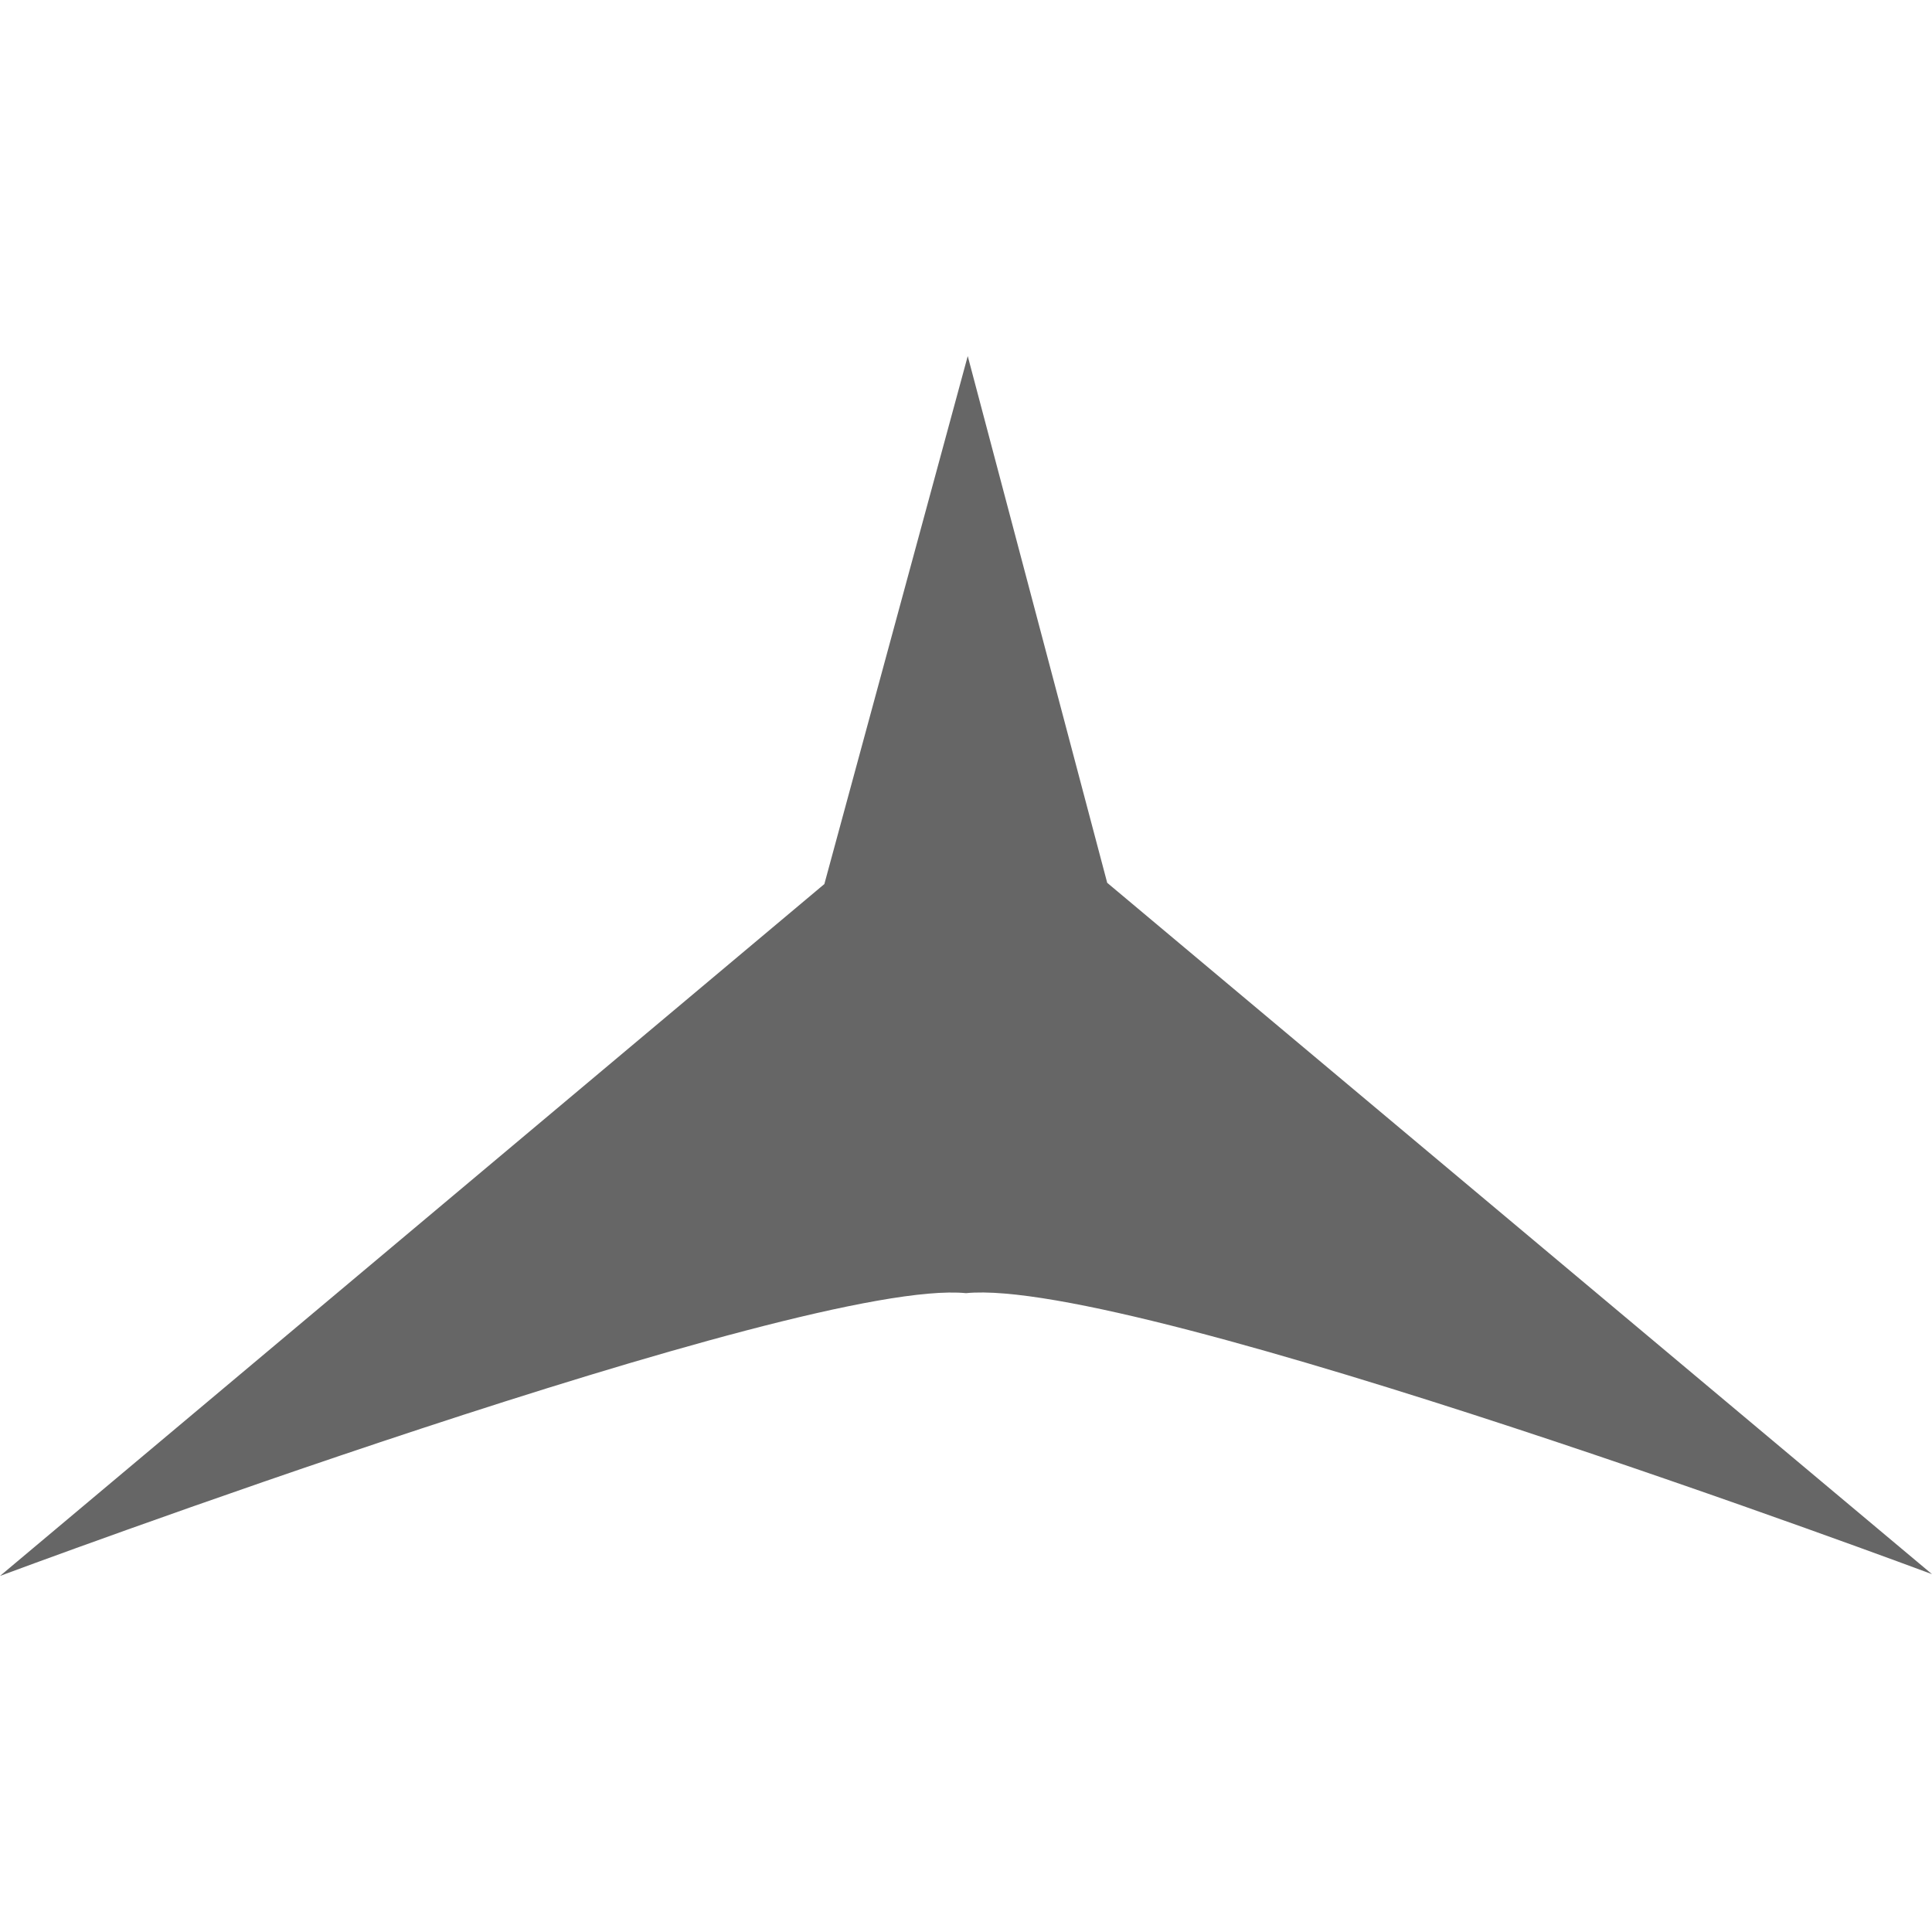
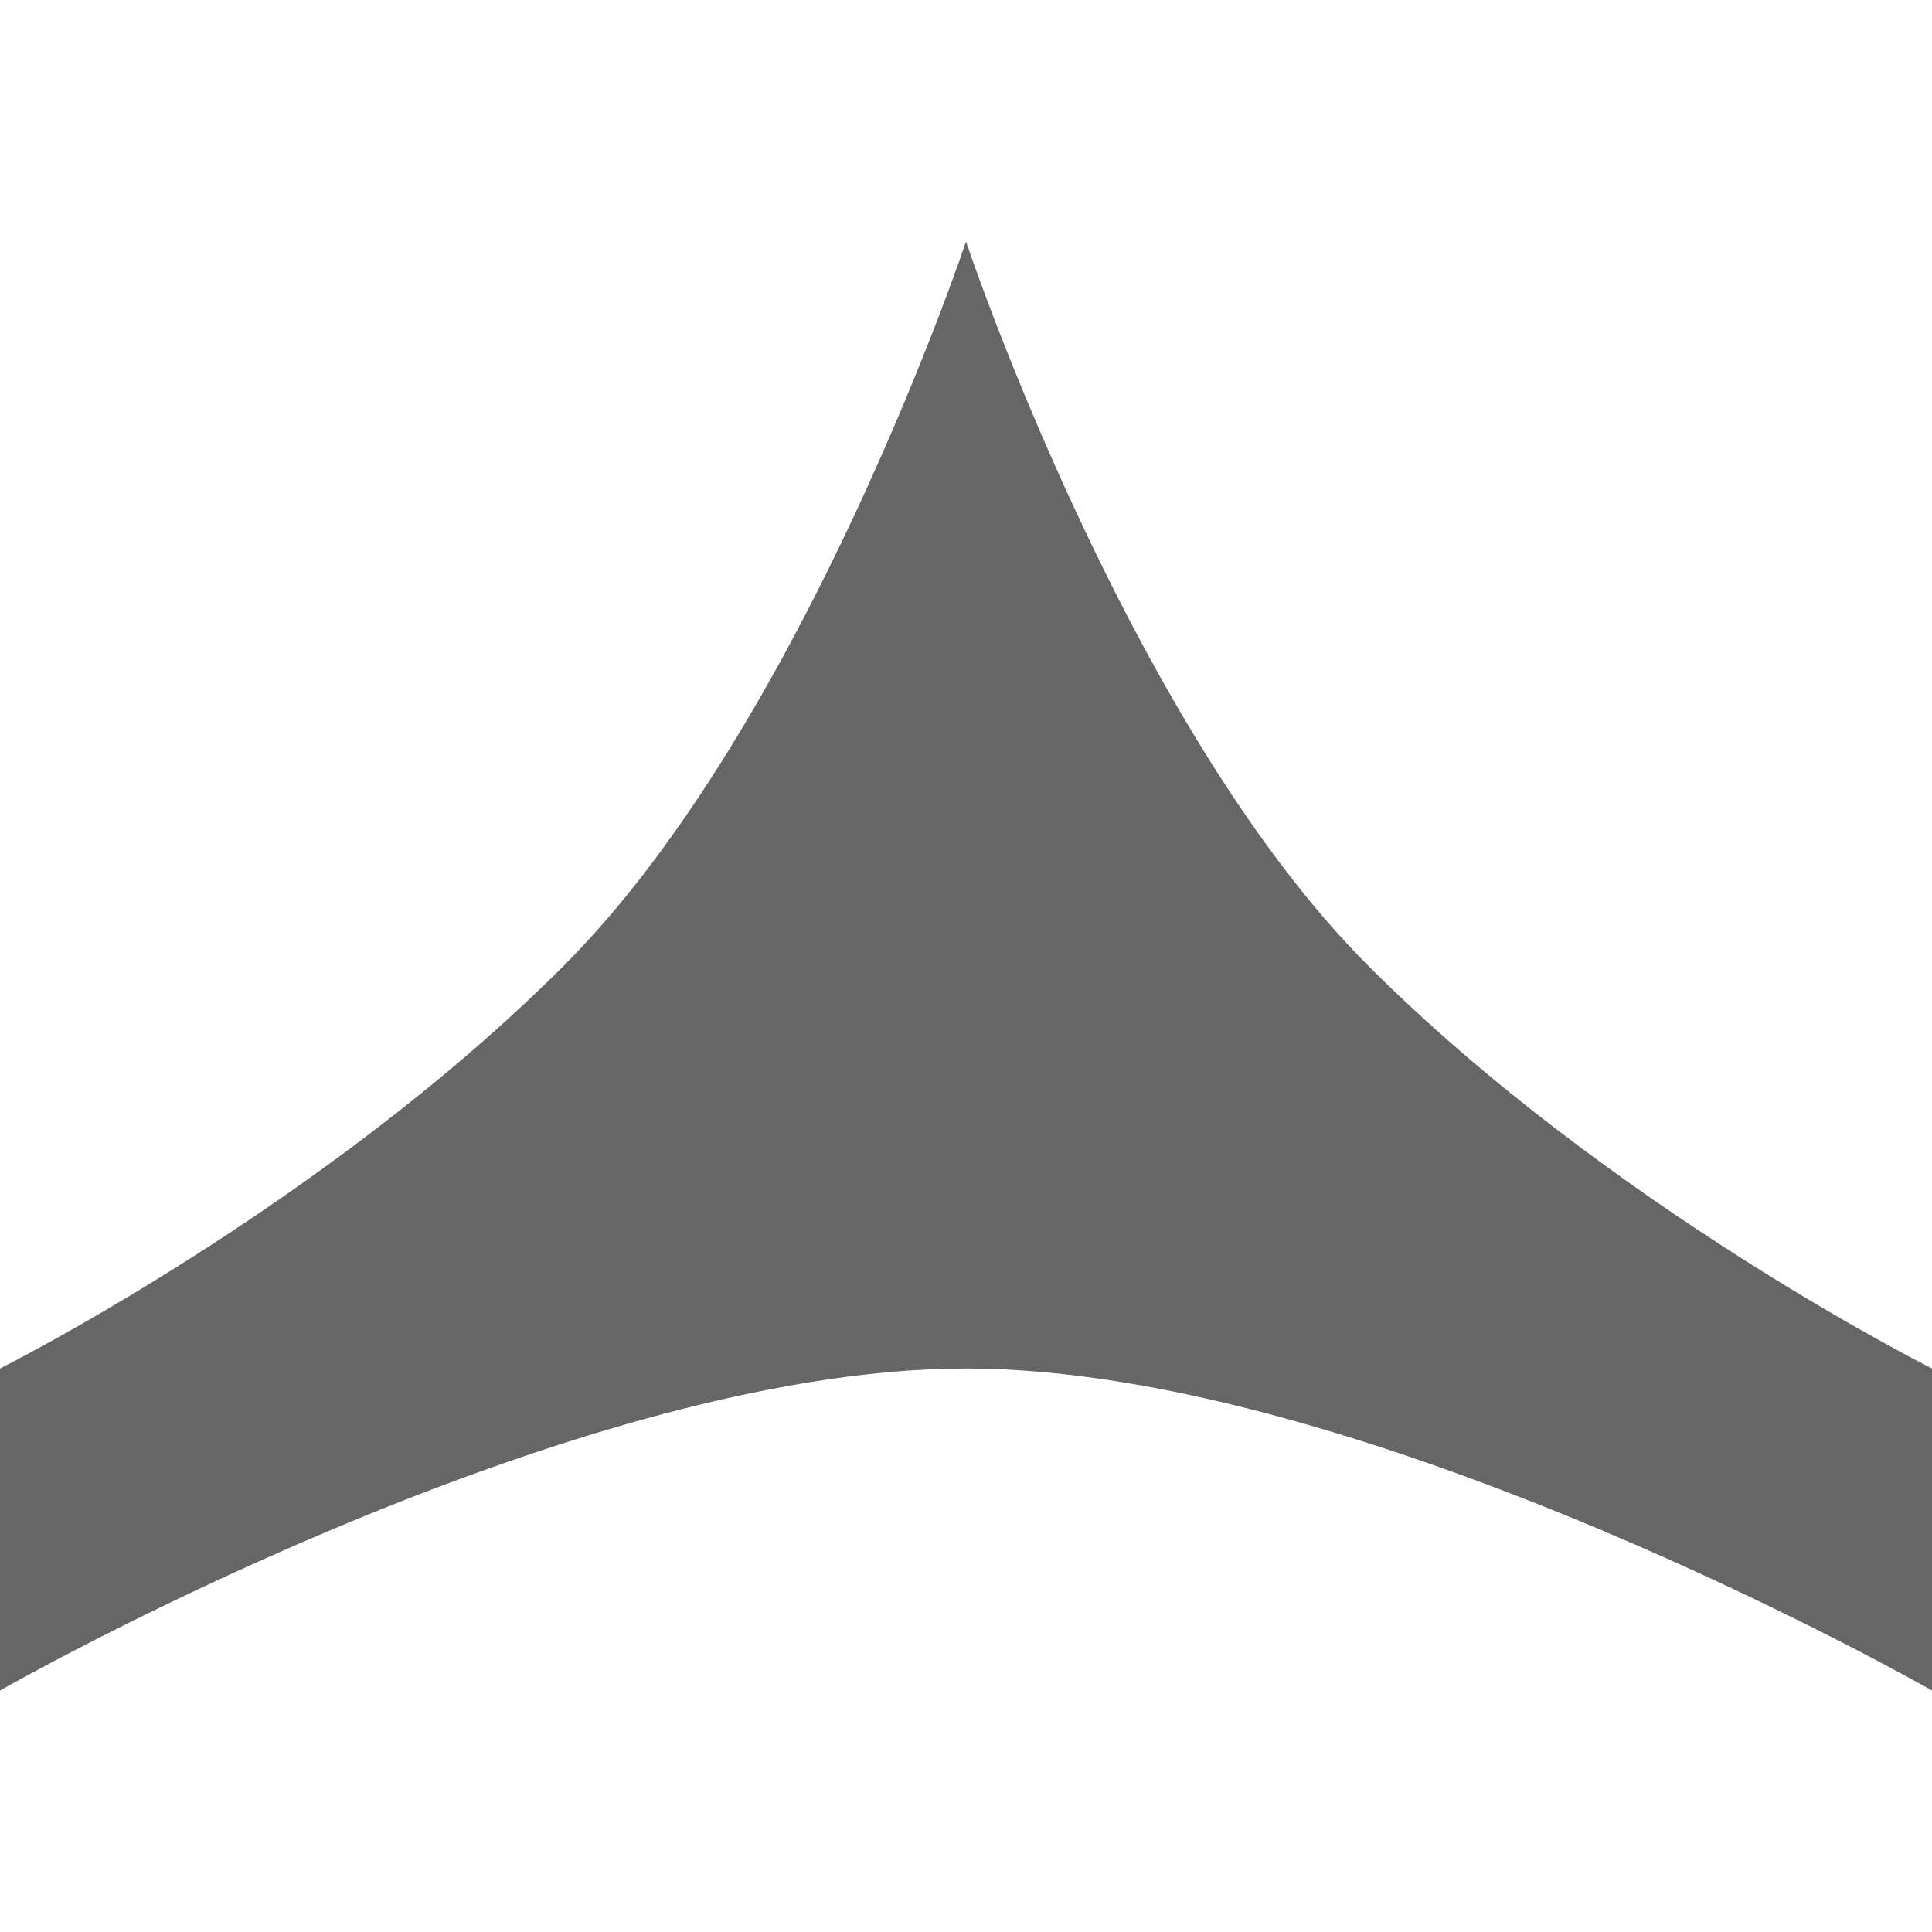
- <svg xmlns="http://www.w3.org/2000/svg" viewBox="0 0 371.81 234.76" width="1em" height="1em">
-   <defs>
-     <style>.cls-1{fill:#666666;}</style>
-   </defs>
-   <g id="Layer_2" data-name="Layer 2">
-     <g id="Layer_1-2" data-name="Layer 1">
-       <path class="cls-1" d="M371.81,234.42h0s-153.27-57.29-185.9-54.08h0C154.36,177.24,0,234.76,0,234.76H0L158.55,101.69c.6-.49-.39,1.87-.23,1.12L186.24,0h0l26.84,101.37" />
-     </g>
-   </g>
+ <svg xmlns="http://www.w3.org/2000/svg" width="1em" height="1em" viewBox="0 0 12 9" fill="none">
+   <path d="M6 0C6 0 7 3 8.5 4.5C10 6 12 7 12 7V9C12 9 8.5 7 6 7C3.5 7 0 9 0 9V7C0 7 2 6 3.5 4.5C5 3 6 0 6 0Z" fill="#666666" />
</svg>
